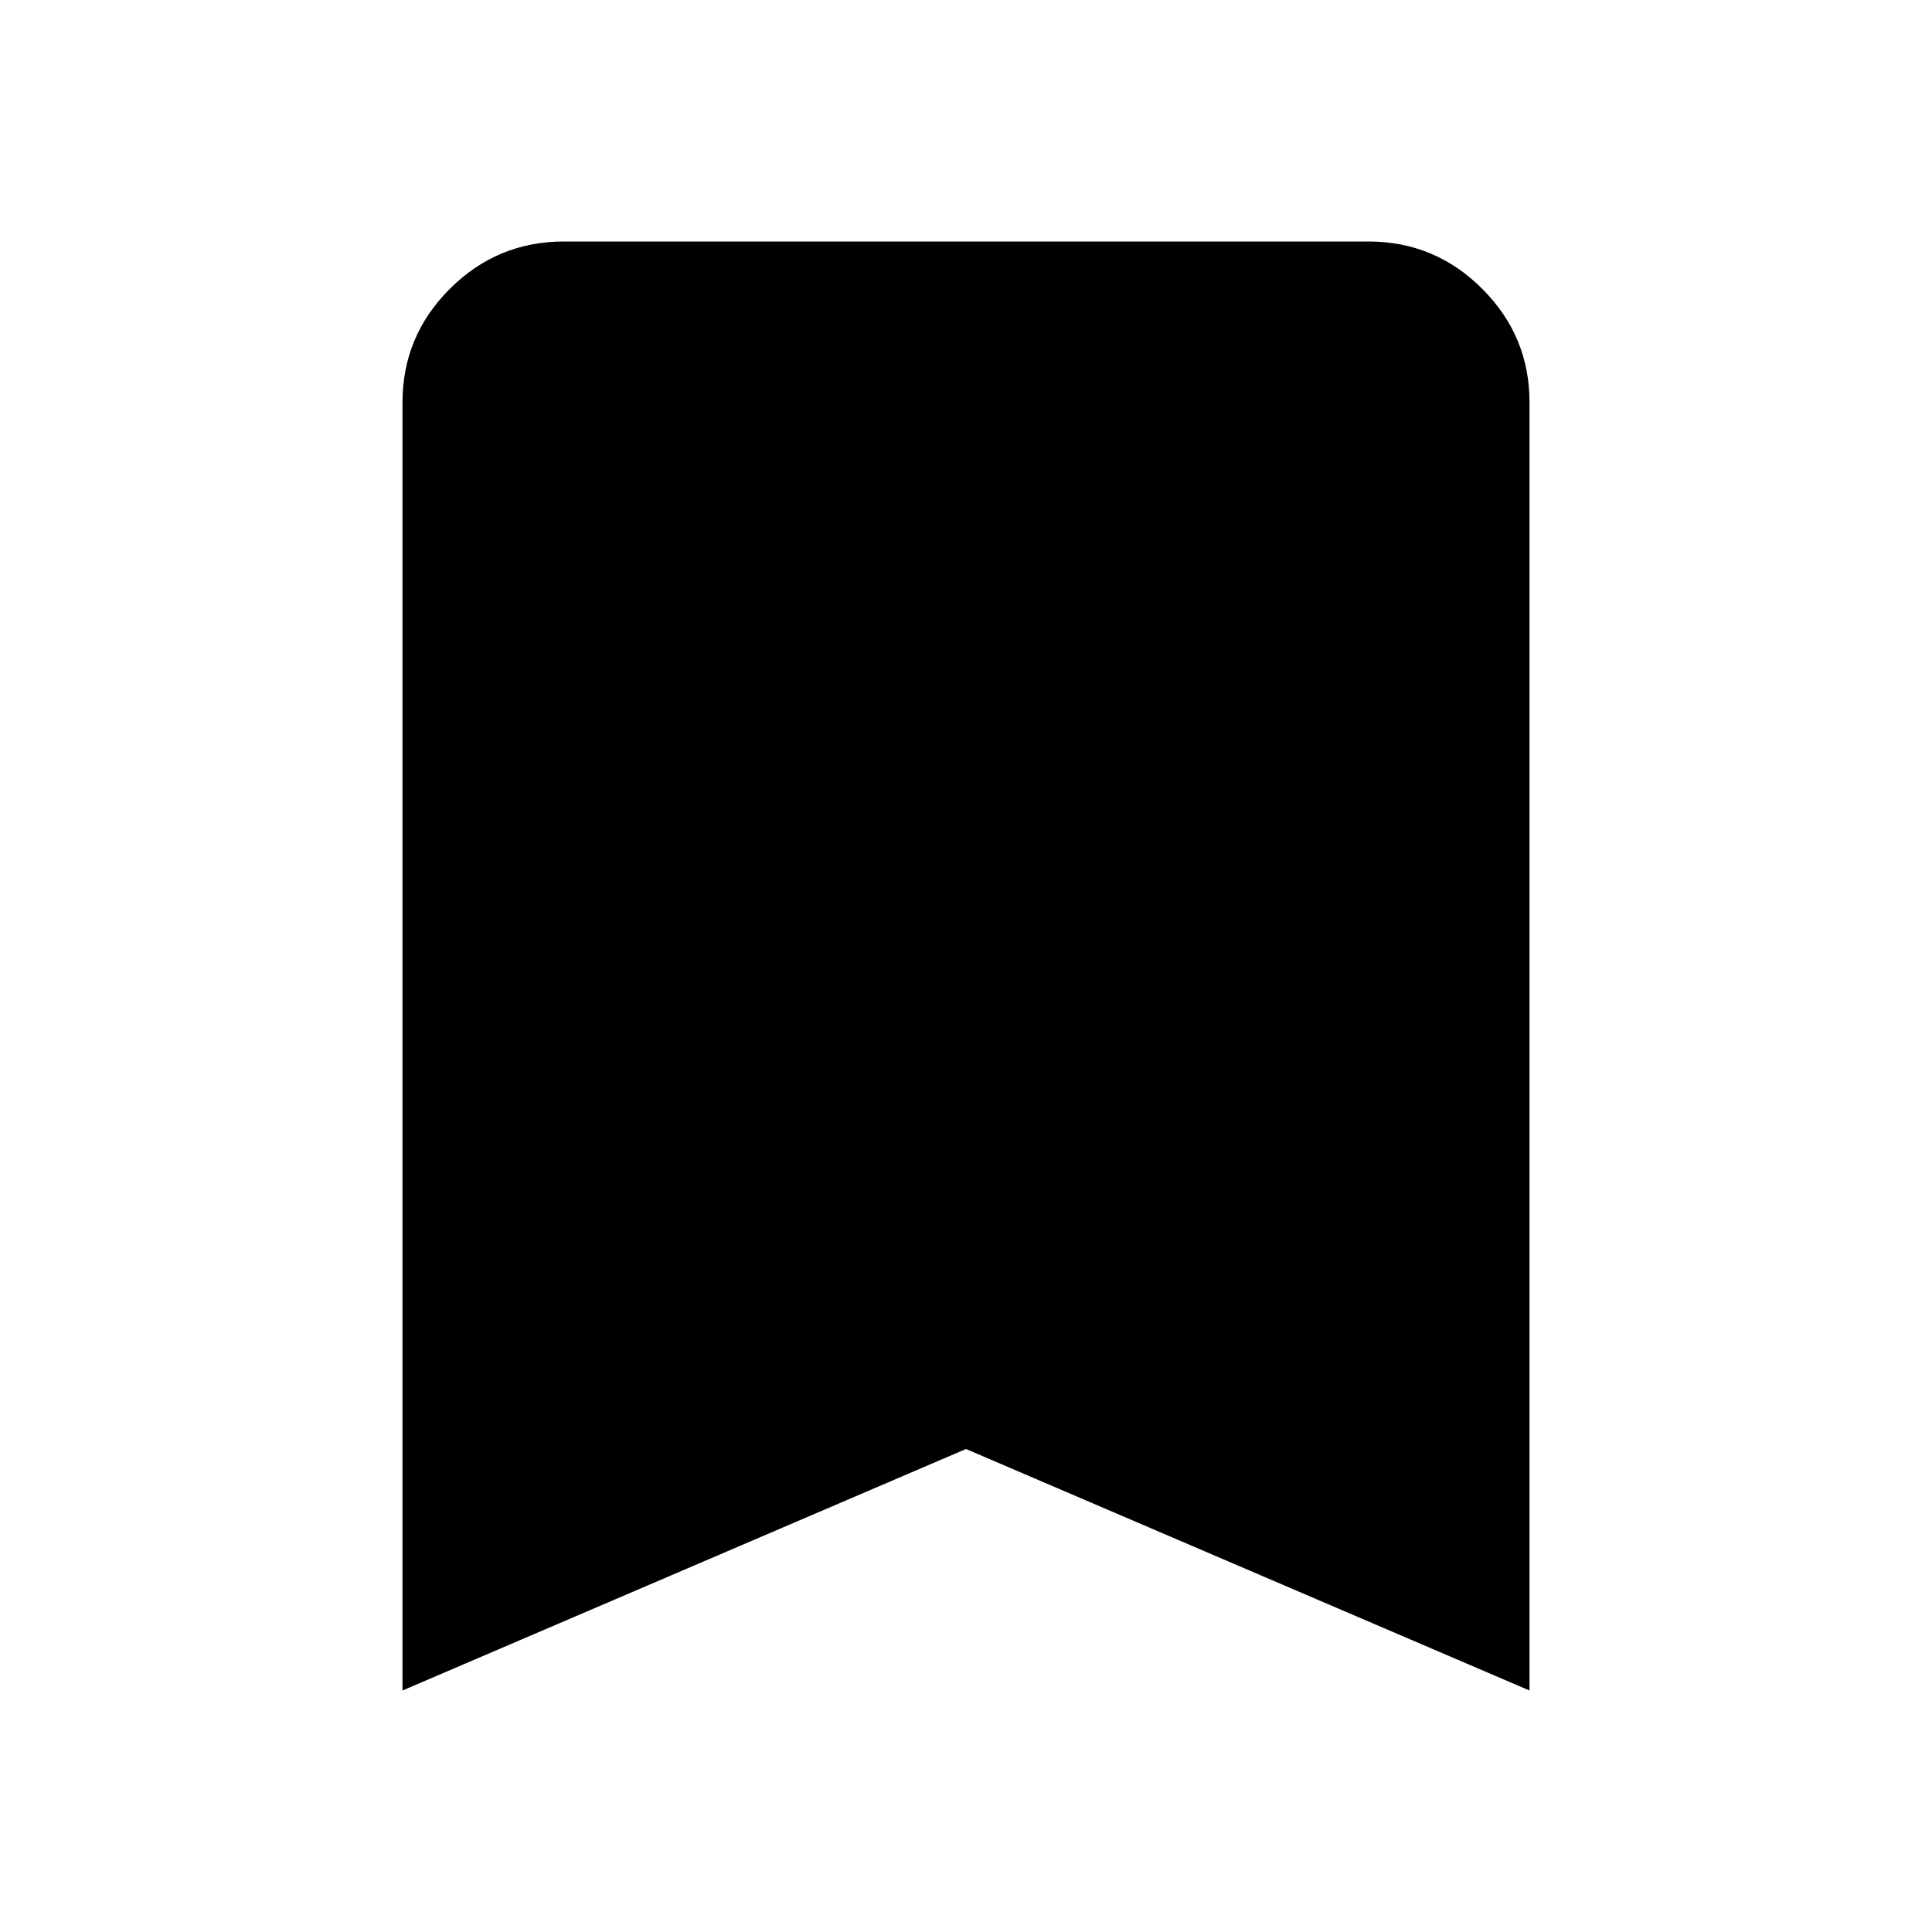
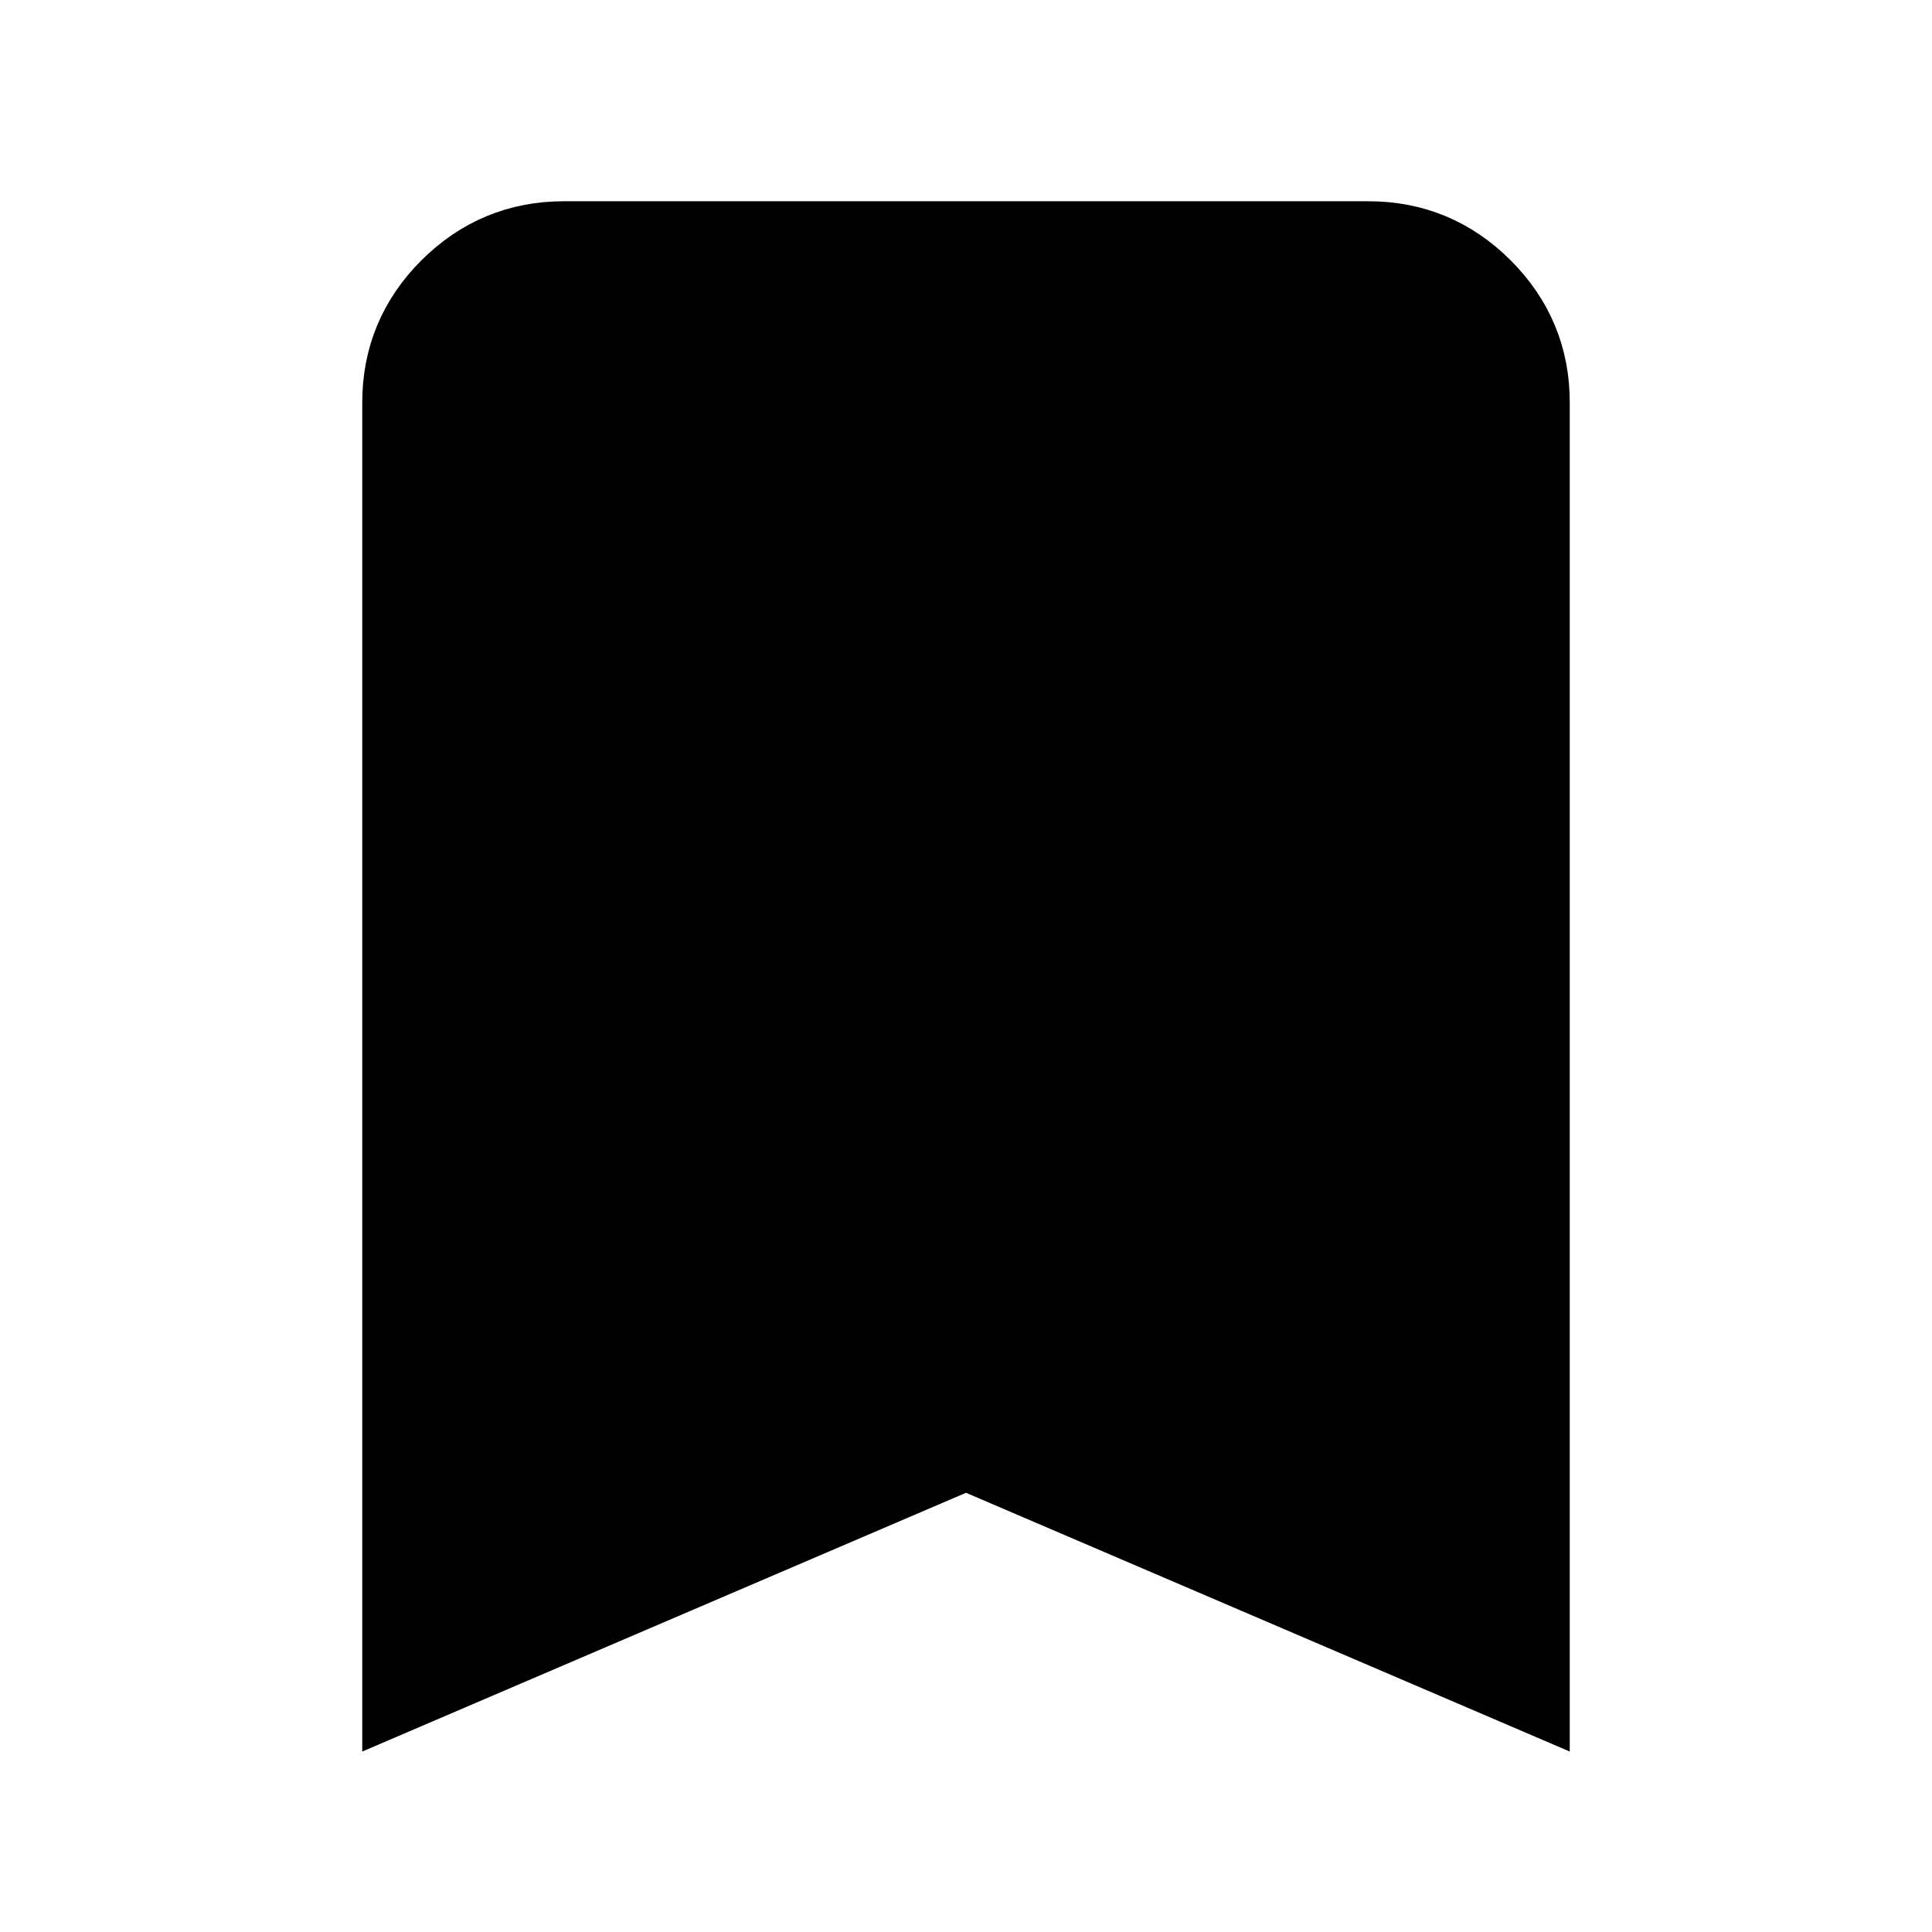
<svg xmlns="http://www.w3.org/2000/svg" width="24" height="24" viewBox="0 0 24 24" fill="none">
-   <path d="M5 21V5C5 4.45 5.196 3.979 5.588 3.588C5.98 3.197 6.451 3.001 7 3H17C17.55 3 18.021 3.196 18.413 3.588C18.805 3.98 19.001 4.451 19 5V21L12 18L5 21Z" fill="black" />
+   <path d="M5 21V5C5 4.45 5.196 3.979 5.588 3.588C5.98 3.197 6.451 3.001 7 3H17C17.55 3 18.021 3.196 18.413 3.588C18.805 3.98 19.001 4.451 19 5V21L12 18L5 21Z" fill="black" stroke="black" />
</svg>
